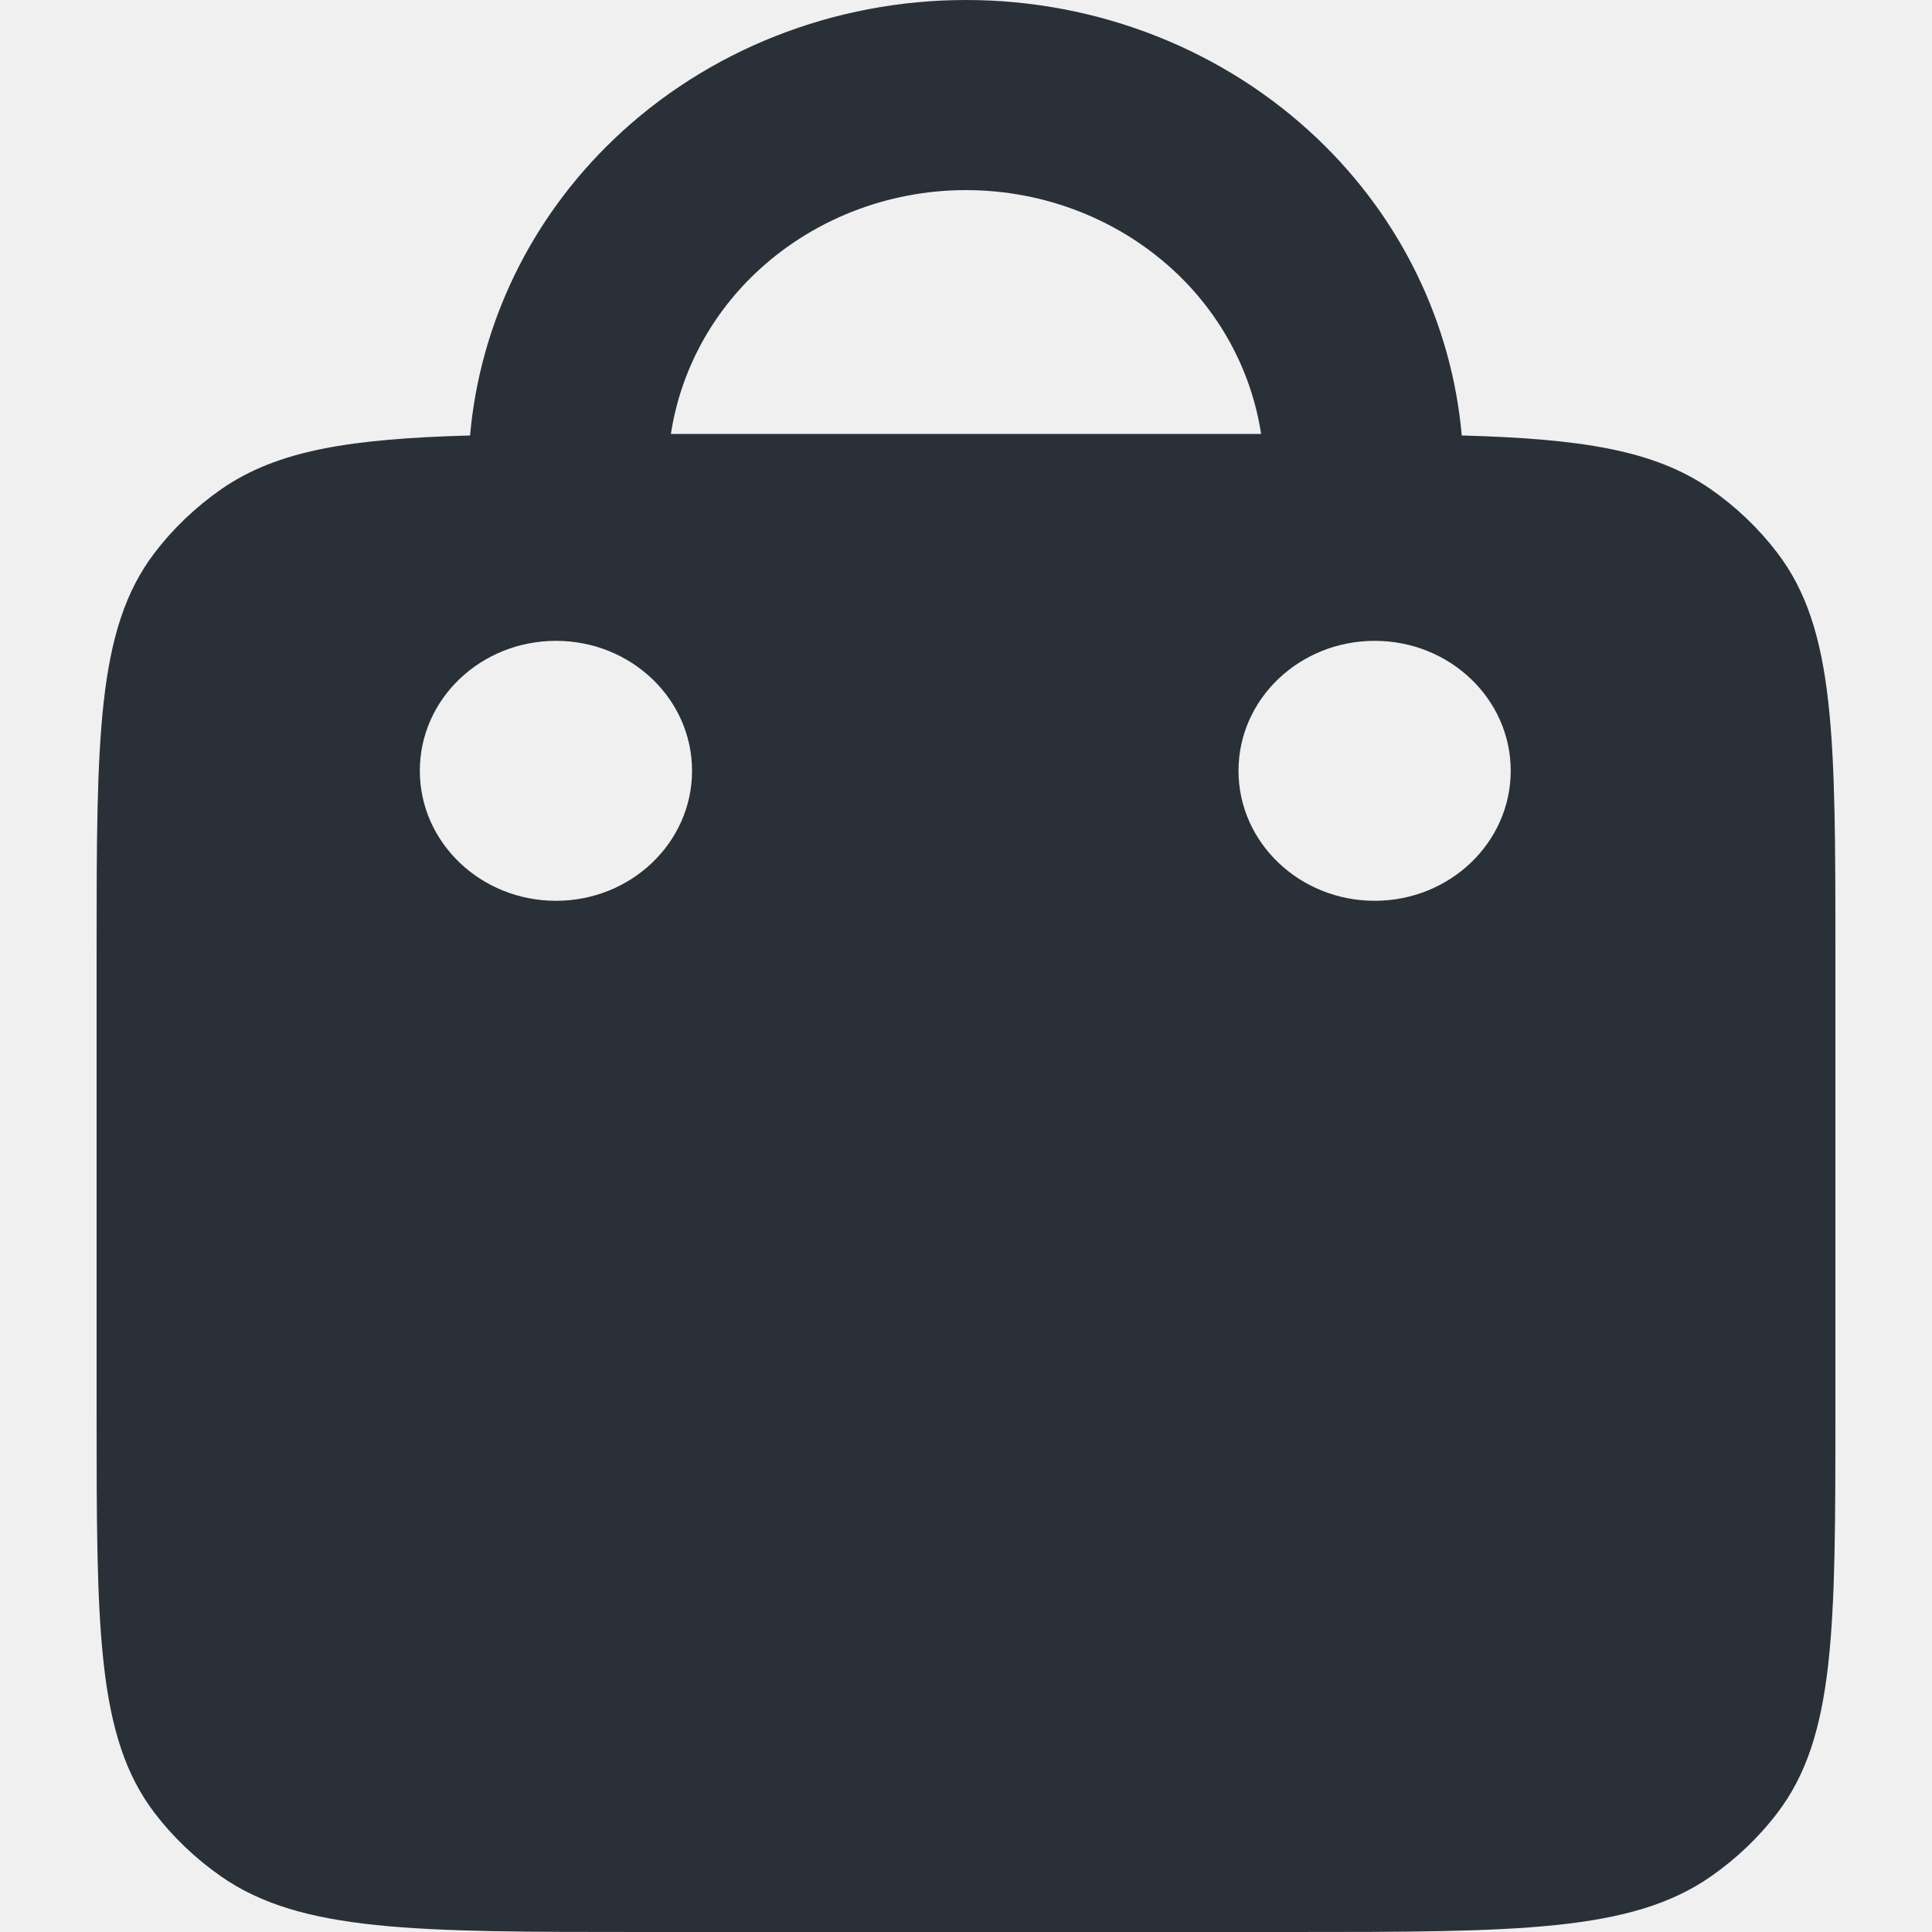
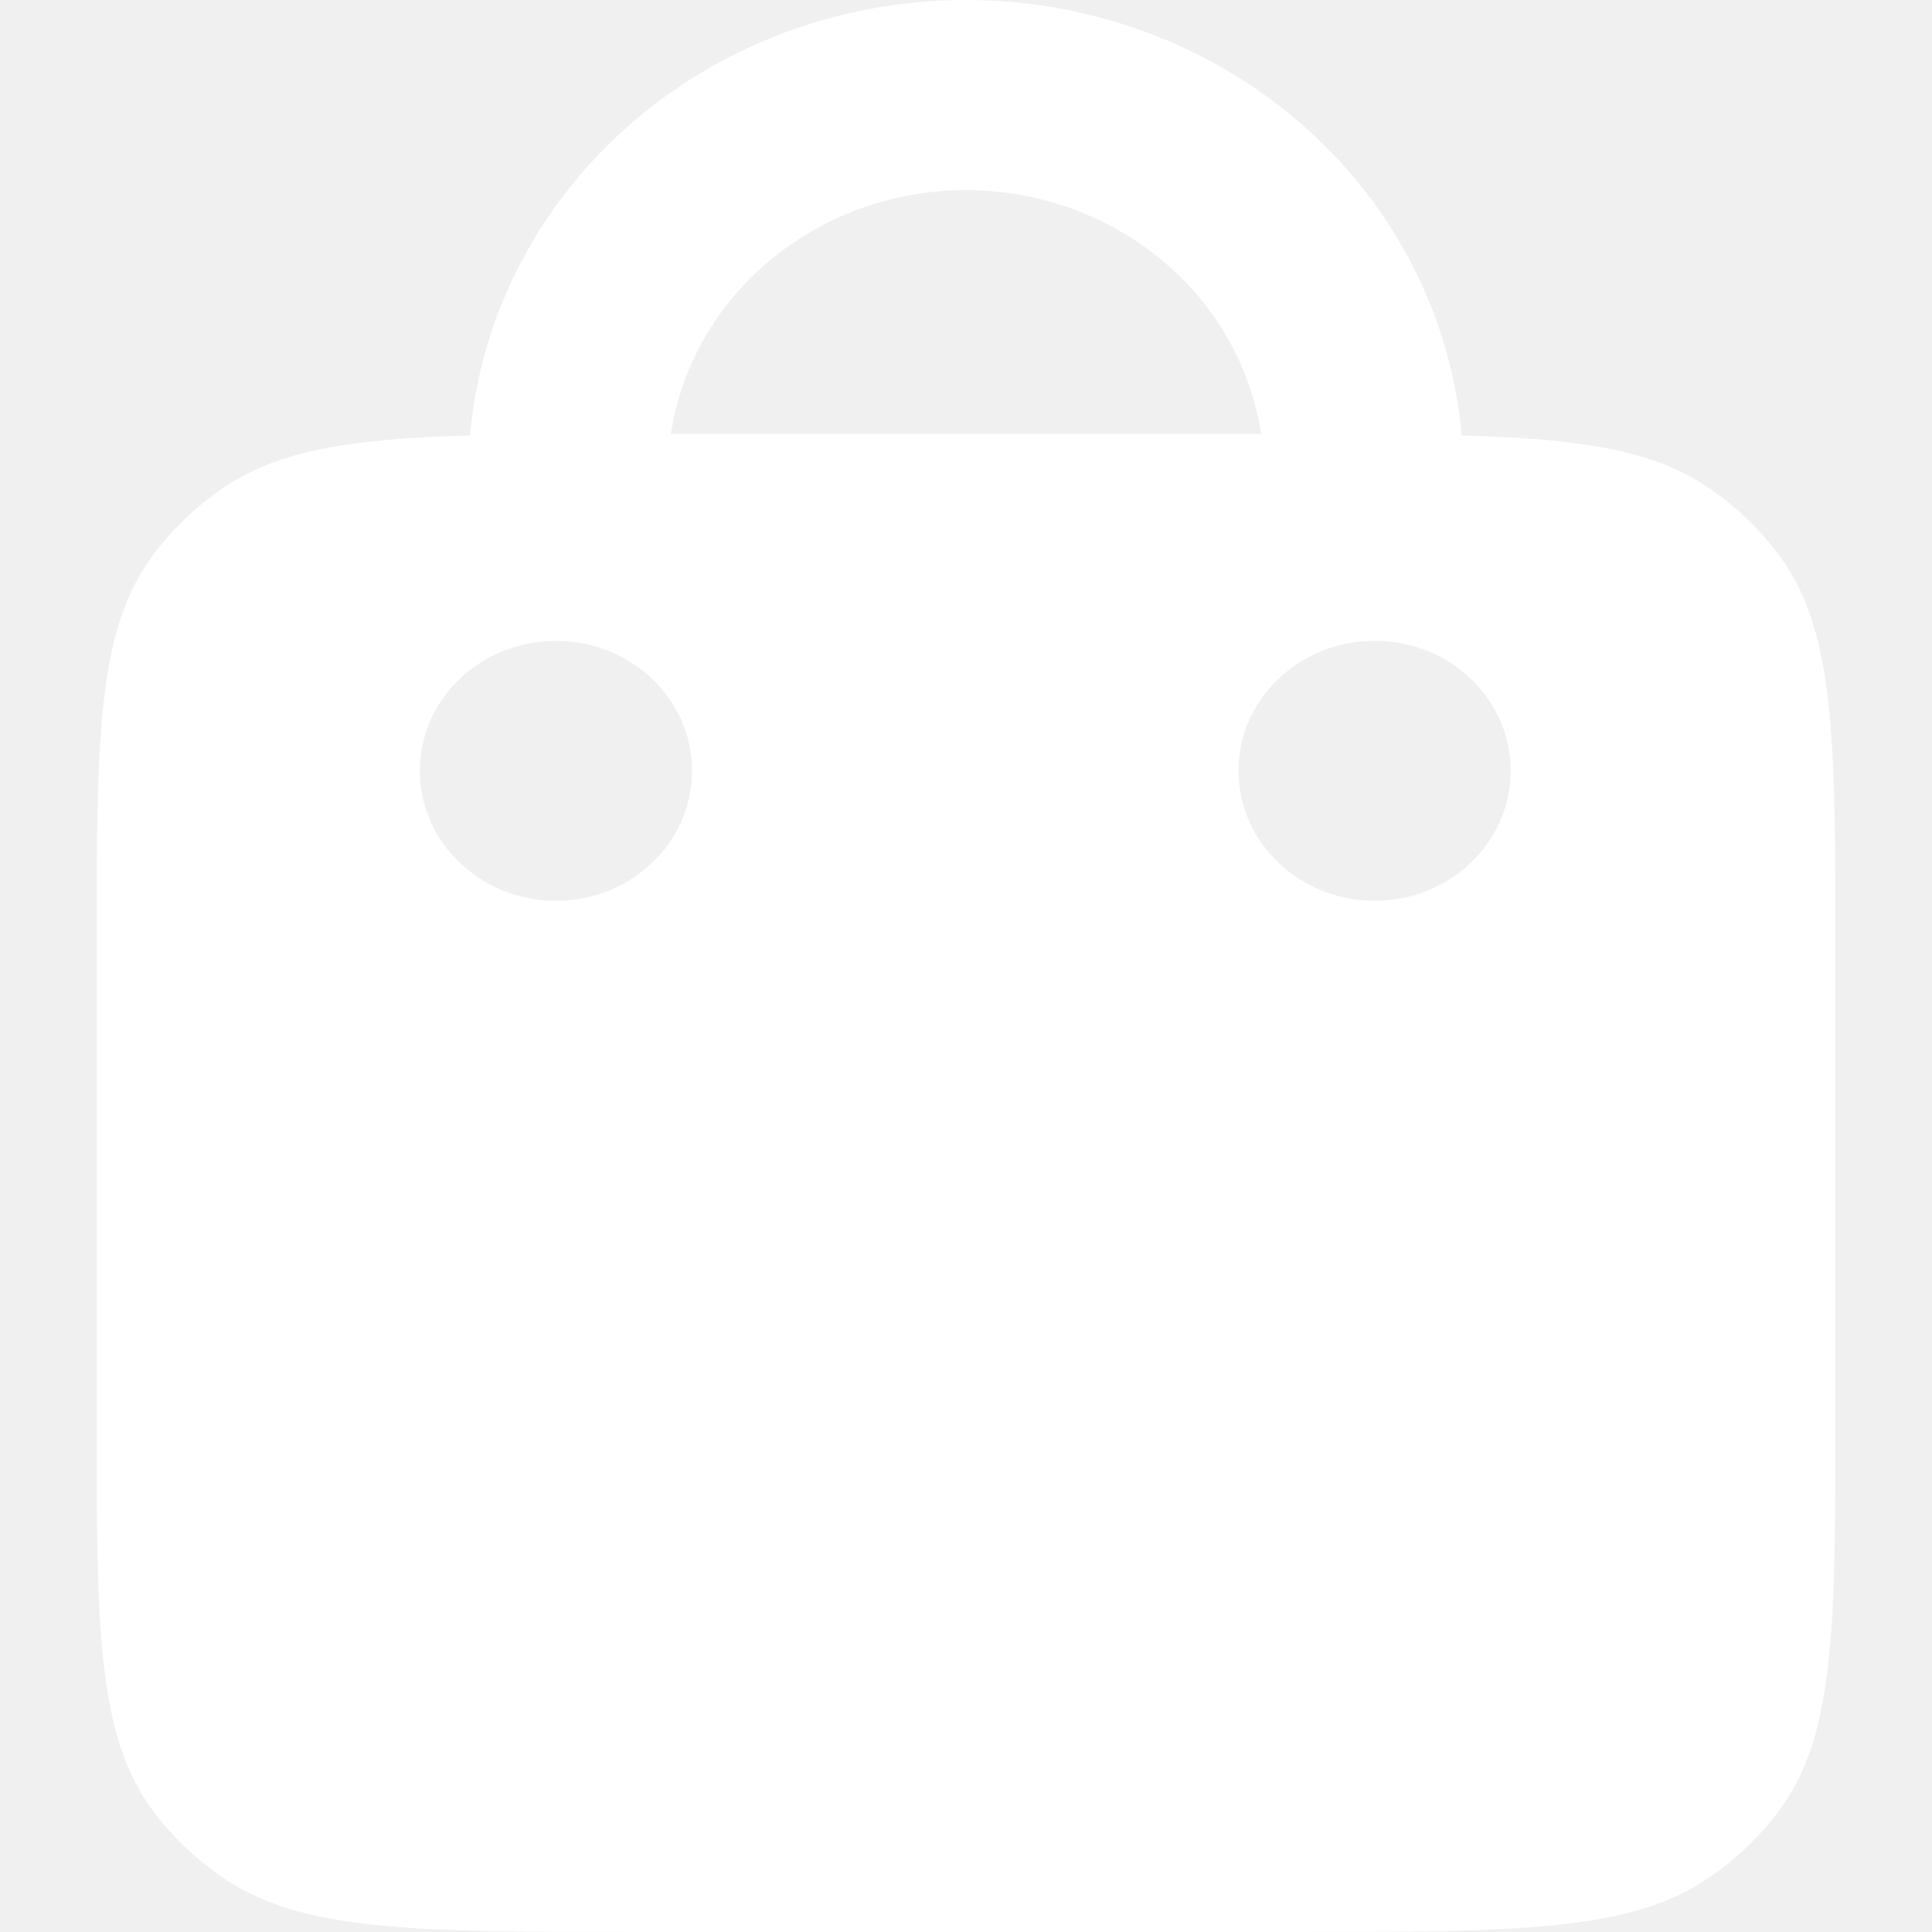
<svg xmlns="http://www.w3.org/2000/svg" width="20" height="20" viewBox="0 0 20 20" fill="none">
-   <path d="M10 0C11.366 9.67947e-05 12.677 0.517 13.643 1.44C14.507 2.265 15.03 3.354 15.132 4.508C16.363 4.542 17.124 4.658 17.708 5.063C17.974 5.248 18.208 5.472 18.401 5.726C19 6.513 19 7.636 19 9.881V14.609C19 16.855 19 17.977 18.401 18.765C18.208 19.019 17.974 19.242 17.708 19.427C16.884 19.999 15.709 20 13.358 20H6.642C4.291 20 3.116 19.999 2.292 19.427C2.026 19.242 1.792 19.019 1.598 18.765C1 17.977 1 16.855 1 14.609V9.881C1 7.635 1 6.513 1.598 5.726C1.792 5.471 2.026 5.248 2.292 5.063C2.876 4.658 3.636 4.542 4.866 4.508C4.968 3.354 5.492 2.265 6.356 1.44C7.322 0.517 8.633 -9.85502e-08 10 0ZM5.756 6.634C4.977 6.634 4.346 7.235 4.346 7.979C4.346 8.722 4.977 9.325 5.756 9.325C6.533 9.325 7.164 8.722 7.164 7.979C7.164 7.236 6.533 6.634 5.756 6.634ZM14.231 6.634C13.453 6.634 12.821 7.235 12.821 7.979C12.821 8.722 13.453 9.325 14.231 9.325C15.008 9.325 15.639 8.722 15.639 7.979C15.639 7.236 15.008 6.634 14.231 6.634ZM10 1.968C9.18 1.968 8.394 2.28 7.814 2.834C7.342 3.285 7.041 3.867 6.945 4.492H13.055C12.959 3.868 12.658 3.285 12.186 2.834C11.606 2.28 10.82 1.968 10 1.968Z" fill="#2A3038" style="fill:#2A3038;fill:color(display-p3 0.165 0.188 0.22);fill-opacity:1;" />
+   <path d="M10 0C11.366 9.67947e-05 12.677 0.517 13.643 1.44C14.507 2.265 15.03 3.354 15.132 4.508C16.363 4.542 17.124 4.658 17.708 5.063C17.974 5.248 18.208 5.472 18.401 5.726C19 6.513 19 7.636 19 9.881V14.609C19 16.855 19 17.977 18.401 18.765C18.208 19.019 17.974 19.242 17.708 19.427C16.884 19.999 15.709 20 13.358 20H6.642C4.291 20 3.116 19.999 2.292 19.427C2.026 19.242 1.792 19.019 1.598 18.765C1 17.977 1 16.855 1 14.609V9.881C1 7.635 1 6.513 1.598 5.726C1.792 5.471 2.026 5.248 2.292 5.063C2.876 4.658 3.636 4.542 4.866 4.508C4.968 3.354 5.492 2.265 6.356 1.44C7.322 0.517 8.633 -9.85502e-08 10 0ZM5.756 6.634C4.977 6.634 4.346 7.235 4.346 7.979C4.346 8.722 4.977 9.325 5.756 9.325C6.533 9.325 7.164 8.722 7.164 7.979C7.164 7.236 6.533 6.634 5.756 6.634ZM14.231 6.634C13.453 6.634 12.821 7.235 12.821 7.979C12.821 8.722 13.453 9.325 14.231 9.325C15.008 9.325 15.639 8.722 15.639 7.979C15.639 7.236 15.008 6.634 14.231 6.634ZM10 1.968C9.18 1.968 8.394 2.28 7.814 2.834C7.342 3.285 7.041 3.867 6.945 4.492H13.055C12.959 3.868 12.658 3.285 12.186 2.834C11.606 2.28 10.82 1.968 10 1.968Z" fill="#FFFFFF" style="fill:#FFFFFF;fill:#FFFFFF;fill-opacity:1;" />
</svg>
